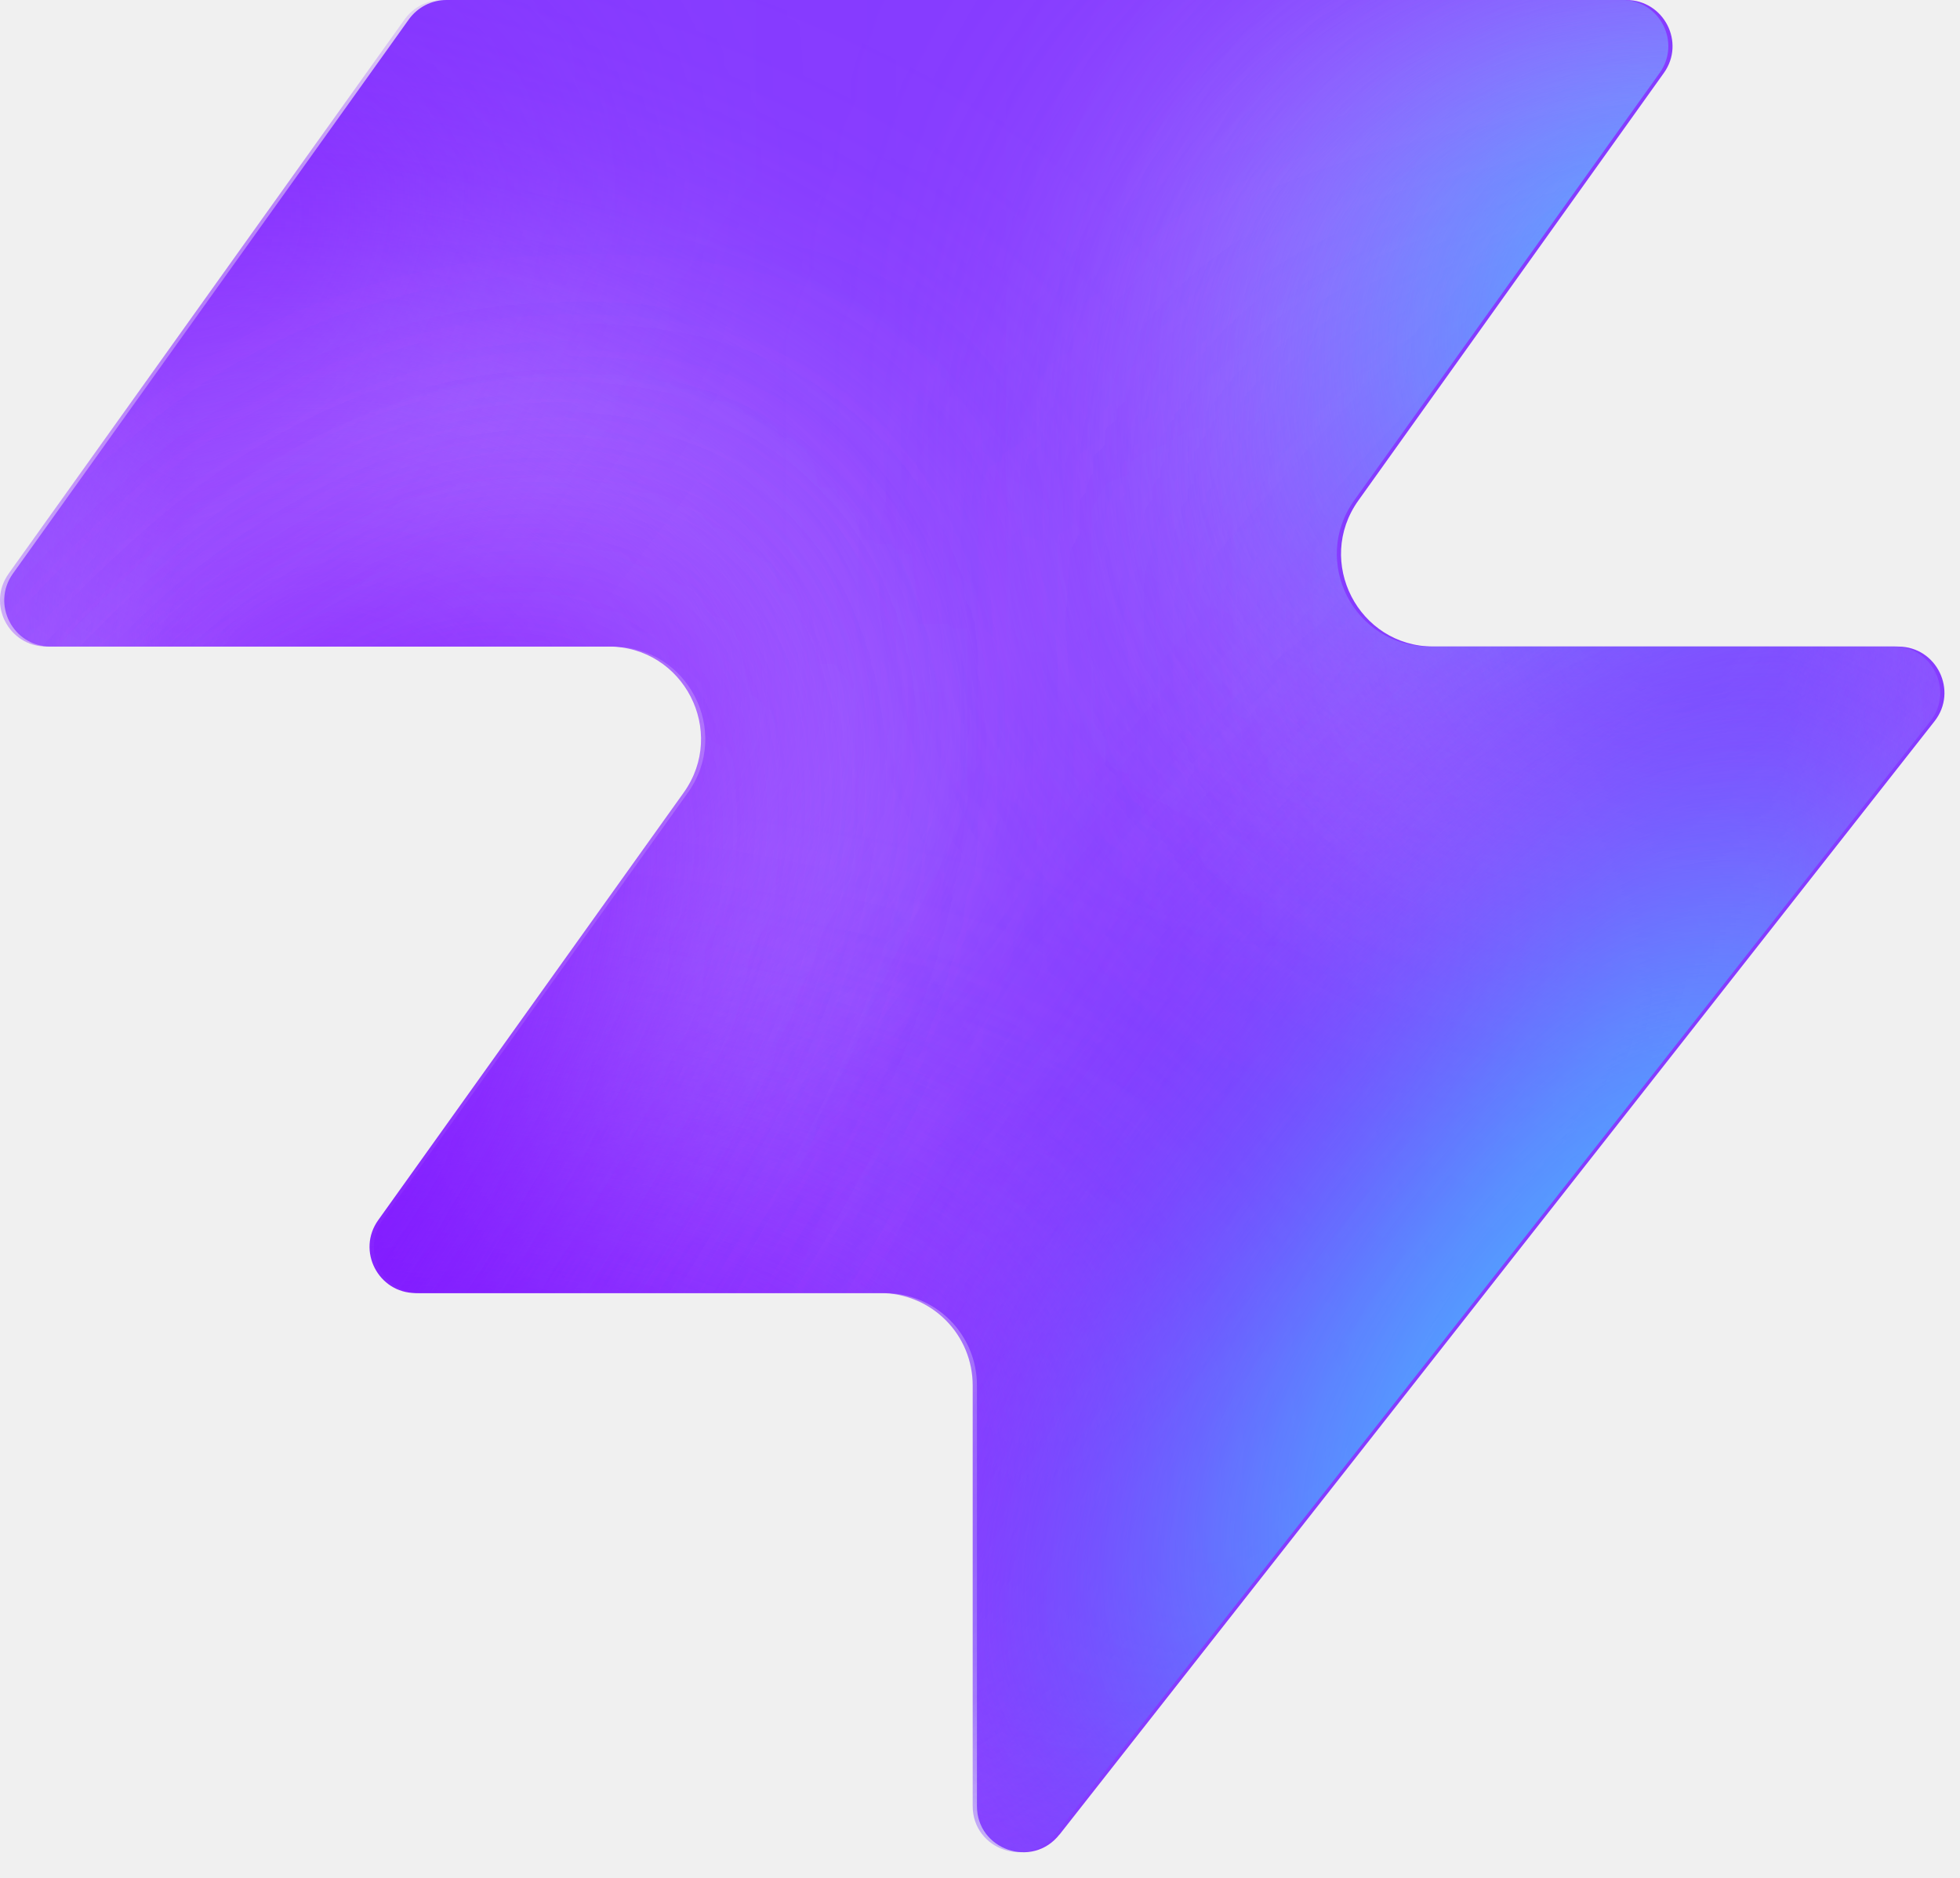
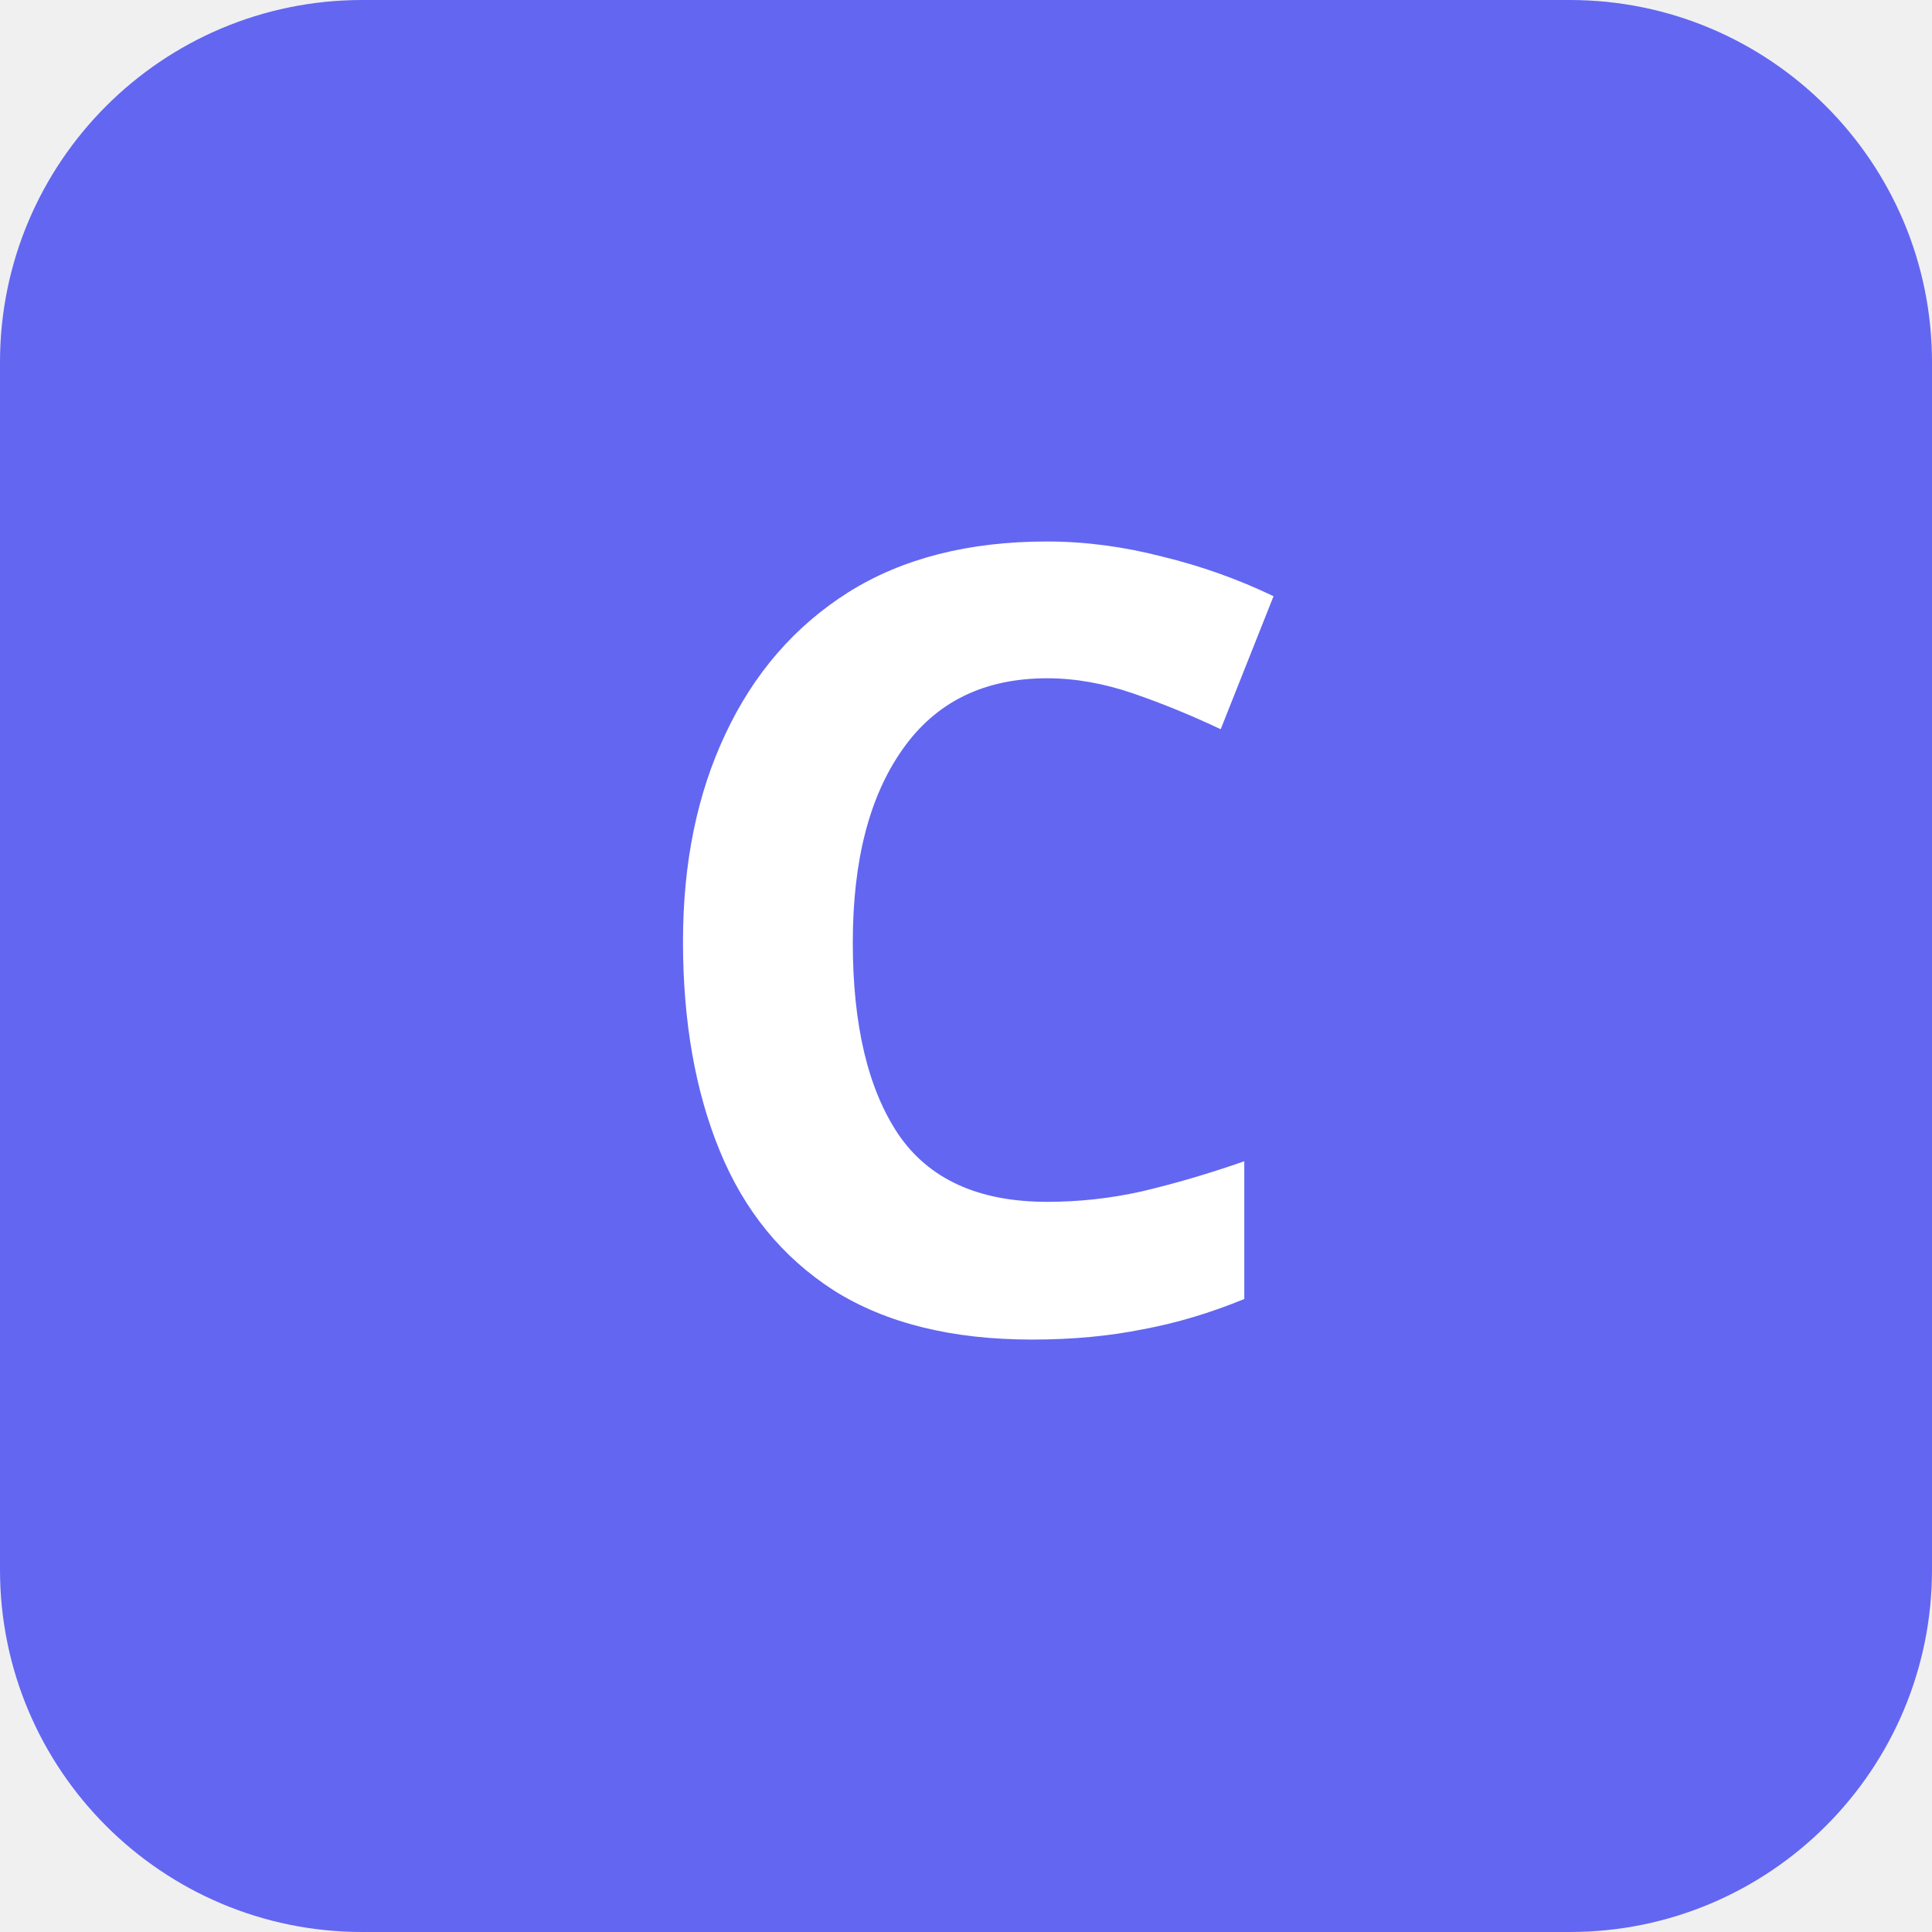
- <svg xmlns="http://www.w3.org/2000/svg" width="48" height="46" fill="none" viewBox="0 0 48 46">
-   <path fill="#863bff" d="M25.946 44.938c-.664.845-2.021.375-2.021-.698V33.937a2.26 2.26 0 0 0-2.262-2.262H10.287c-.92 0-1.456-1.04-.92-1.788l7.48-10.471c1.07-1.497 0-3.578-1.842-3.578H1.237c-.92 0-1.456-1.04-.92-1.788L10.013.474c.214-.297.556-.474.92-.474h28.894c.92 0 1.456 1.04.92 1.788l-7.48 10.471c-1.07 1.498 0 3.579 1.842 3.579h11.377c.943 0 1.473 1.088.89 1.83L25.947 44.94z" style="fill:#863bff;fill:color(display-p3 .525 .23 1);fill-opacity:1" />
-   <mask id="a" width="48" height="46" x="0" y="0" maskUnits="userSpaceOnUse" style="mask-type:alpha">
-     <path fill="#000" d="M25.842 44.938c-.664.844-2.021.375-2.021-.698V33.937a2.26 2.26 0 0 0-2.262-2.262H10.183c-.92 0-1.456-1.04-.92-1.788l7.48-10.471c1.07-1.498 0-3.579-1.842-3.579H1.133c-.92 0-1.456-1.04-.92-1.787L9.91.473c.214-.297.556-.474.92-.474h28.894c.92 0 1.456 1.04.92 1.788l-7.48 10.471c-1.07 1.498 0 3.578 1.842 3.578h11.377c.943 0 1.473 1.088.89 1.832L25.843 44.94z" style="fill:#000;fill-opacity:1" />
-   </mask>
-   <g mask="url(#a)">
-     <g filter="url(#b)">
-       <ellipse cx="5.508" cy="14.704" fill="#ede6ff" rx="5.508" ry="14.704" style="fill:#ede6ff;fill:color(display-p3 .927 .903 1);fill-opacity:1" transform="matrix(.00324 1 1 -.00324 -4.47 31.516)" />
-     </g>
-     <g filter="url(#c)">
-       <ellipse cx="10.399" cy="29.851" fill="#ede6ff" rx="10.399" ry="29.851" style="fill:#ede6ff;fill:color(display-p3 .927 .903 1);fill-opacity:1" transform="matrix(.00324 1 1 -.00324 -39.328 7.883)" />
-     </g>
-     <g filter="url(#d)">
-       <ellipse cx="5.508" cy="30.487" fill="#7e14ff" rx="5.508" ry="30.487" style="fill:#7e14ff;fill:color(display-p3 .492 .077 1);fill-opacity:1" transform="rotate(89.814 -25.913 -14.639)scale(1 -1)" />
-     </g>
-     <g filter="url(#e)">
-       <ellipse cx="5.508" cy="30.599" fill="#7e14ff" rx="5.508" ry="30.599" style="fill:#7e14ff;fill:color(display-p3 .492 .077 1);fill-opacity:1" transform="rotate(89.814 -32.644 -3.334)scale(1 -1)" />
-     </g>
-     <g filter="url(#f)">
-       <ellipse cx="5.508" cy="30.599" fill="#7e14ff" rx="5.508" ry="30.599" style="fill:#7e14ff;fill:color(display-p3 .492 .077 1);fill-opacity:1" transform="matrix(.00324 1 1 -.00324 -34.34 30.47)" />
-     </g>
-     <g filter="url(#g)">
-       <ellipse cx="14.072" cy="22.078" fill="#ede6ff" rx="14.072" ry="22.078" style="fill:#ede6ff;fill:color(display-p3 .927 .903 1);fill-opacity:1" transform="rotate(93.35 24.506 48.493)scale(-1 1)" />
-     </g>
-     <g filter="url(#h)">
-       <ellipse cx="3.47" cy="21.501" fill="#7e14ff" rx="3.47" ry="21.501" style="fill:#7e14ff;fill:color(display-p3 .492 .077 1);fill-opacity:1" transform="rotate(89.009 28.708 47.59)scale(-1 1)" />
-     </g>
-     <g filter="url(#i)">
-       <ellipse cx="3.47" cy="21.501" fill="#7e14ff" rx="3.47" ry="21.501" style="fill:#7e14ff;fill:color(display-p3 .492 .077 1);fill-opacity:1" transform="rotate(89.009 28.708 47.59)scale(-1 1)" />
-     </g>
-     <g filter="url(#j)">
-       <ellipse cx=".387" cy="8.972" fill="#7e14ff" rx="4.407" ry="29.108" style="fill:#7e14ff;fill:color(display-p3 .492 .077 1);fill-opacity:1" transform="rotate(39.51 .387 8.972)" />
-     </g>
-     <g filter="url(#k)">
-       <ellipse cx="47.523" cy="-6.092" fill="#7e14ff" rx="4.407" ry="29.108" style="fill:#7e14ff;fill:color(display-p3 .492 .077 1);fill-opacity:1" transform="rotate(37.892 47.523 -6.092)" />
-     </g>
-     <g filter="url(#l)">
-       <ellipse cx="41.412" cy="6.333" fill="#47bfff" rx="5.971" ry="9.665" style="fill:#47bfff;fill:color(display-p3 .28 .748 1);fill-opacity:1" transform="rotate(37.892 41.412 6.333)" />
-     </g>
-     <g filter="url(#m)">
-       <ellipse cx="-1.879" cy="38.332" fill="#7e14ff" rx="4.407" ry="29.108" style="fill:#7e14ff;fill:color(display-p3 .492 .077 1);fill-opacity:1" transform="rotate(37.892 -1.88 38.332)" />
-     </g>
-     <g filter="url(#n)">
-       <ellipse cx="-1.879" cy="38.332" fill="#7e14ff" rx="4.407" ry="29.108" style="fill:#7e14ff;fill:color(display-p3 .492 .077 1);fill-opacity:1" transform="rotate(37.892 -1.88 38.332)" />
-     </g>
-     <g filter="url(#o)">
-       <ellipse cx="35.651" cy="29.907" fill="#7e14ff" rx="4.407" ry="29.108" style="fill:#7e14ff;fill:color(display-p3 .492 .077 1);fill-opacity:1" transform="rotate(37.892 35.651 29.907)" />
-     </g>
-     <g filter="url(#p)">
-       <ellipse cx="38.418" cy="32.4" fill="#47bfff" rx="5.971" ry="15.297" style="fill:#47bfff;fill:color(display-p3 .28 .748 1);fill-opacity:1" transform="rotate(37.892 38.418 32.4)" />
-     </g>
-   </g>
-   <defs>
-     <filter id="b" width="60.045" height="41.654" x="-19.77" y="16.149" color-interpolation-filters="sRGB" filterUnits="userSpaceOnUse">
-       <feFlood flood-opacity="0" result="BackgroundImageFix" />
-       <feBlend in="SourceGraphic" in2="BackgroundImageFix" result="shape" />
-       <feGaussianBlur result="effect1_foregroundBlur_2002_17158" stdDeviation="7.659" />
-     </filter>
-     <filter id="c" width="90.34" height="51.437" x="-54.613" y="-7.533" color-interpolation-filters="sRGB" filterUnits="userSpaceOnUse">
-       <feFlood flood-opacity="0" result="BackgroundImageFix" />
-       <feBlend in="SourceGraphic" in2="BackgroundImageFix" result="shape" />
-       <feGaussianBlur result="effect1_foregroundBlur_2002_17158" stdDeviation="7.659" />
-     </filter>
-     <filter id="d" width="79.355" height="29.4" x="-49.64" y="2.03" color-interpolation-filters="sRGB" filterUnits="userSpaceOnUse">
-       <feFlood flood-opacity="0" result="BackgroundImageFix" />
-       <feBlend in="SourceGraphic" in2="BackgroundImageFix" result="shape" />
-       <feGaussianBlur result="effect1_foregroundBlur_2002_17158" stdDeviation="4.596" />
-     </filter>
-     <filter id="e" width="79.579" height="29.4" x="-45.045" y="20.029" color-interpolation-filters="sRGB" filterUnits="userSpaceOnUse">
-       <feFlood flood-opacity="0" result="BackgroundImageFix" />
-       <feBlend in="SourceGraphic" in2="BackgroundImageFix" result="shape" />
-       <feGaussianBlur result="effect1_foregroundBlur_2002_17158" stdDeviation="4.596" />
-     </filter>
-     <filter id="f" width="79.579" height="29.4" x="-43.513" y="21.178" color-interpolation-filters="sRGB" filterUnits="userSpaceOnUse">
-       <feFlood flood-opacity="0" result="BackgroundImageFix" />
-       <feBlend in="SourceGraphic" in2="BackgroundImageFix" result="shape" />
-       <feGaussianBlur result="effect1_foregroundBlur_2002_17158" stdDeviation="4.596" />
-     </filter>
-     <filter id="g" width="74.749" height="58.852" x="15.756" y="-17.901" color-interpolation-filters="sRGB" filterUnits="userSpaceOnUse">
-       <feFlood flood-opacity="0" result="BackgroundImageFix" />
-       <feBlend in="SourceGraphic" in2="BackgroundImageFix" result="shape" />
-       <feGaussianBlur result="effect1_foregroundBlur_2002_17158" stdDeviation="7.659" />
-     </filter>
-     <filter id="h" width="61.377" height="25.362" x="23.548" y="2.284" color-interpolation-filters="sRGB" filterUnits="userSpaceOnUse">
-       <feFlood flood-opacity="0" result="BackgroundImageFix" />
-       <feBlend in="SourceGraphic" in2="BackgroundImageFix" result="shape" />
-       <feGaussianBlur result="effect1_foregroundBlur_2002_17158" stdDeviation="4.596" />
-     </filter>
-     <filter id="i" width="61.377" height="25.362" x="23.548" y="2.284" color-interpolation-filters="sRGB" filterUnits="userSpaceOnUse">
-       <feFlood flood-opacity="0" result="BackgroundImageFix" />
-       <feBlend in="SourceGraphic" in2="BackgroundImageFix" result="shape" />
-       <feGaussianBlur result="effect1_foregroundBlur_2002_17158" stdDeviation="4.596" />
-     </filter>
-     <filter id="j" width="56.045" height="63.649" x="-27.636" y="-22.853" color-interpolation-filters="sRGB" filterUnits="userSpaceOnUse">
-       <feFlood flood-opacity="0" result="BackgroundImageFix" />
-       <feBlend in="SourceGraphic" in2="BackgroundImageFix" result="shape" />
-       <feGaussianBlur result="effect1_foregroundBlur_2002_17158" stdDeviation="4.596" />
-     </filter>
-     <filter id="k" width="54.814" height="64.646" x="20.116" y="-38.415" color-interpolation-filters="sRGB" filterUnits="userSpaceOnUse">
-       <feFlood flood-opacity="0" result="BackgroundImageFix" />
-       <feBlend in="SourceGraphic" in2="BackgroundImageFix" result="shape" />
-       <feGaussianBlur result="effect1_foregroundBlur_2002_17158" stdDeviation="4.596" />
-     </filter>
-     <filter id="l" width="33.541" height="35.313" x="24.641" y="-11.323" color-interpolation-filters="sRGB" filterUnits="userSpaceOnUse">
-       <feFlood flood-opacity="0" result="BackgroundImageFix" />
-       <feBlend in="SourceGraphic" in2="BackgroundImageFix" result="shape" />
-       <feGaussianBlur result="effect1_foregroundBlur_2002_17158" stdDeviation="4.596" />
-     </filter>
-     <filter id="m" width="54.814" height="64.646" x="-29.286" y="6.009" color-interpolation-filters="sRGB" filterUnits="userSpaceOnUse">
-       <feFlood flood-opacity="0" result="BackgroundImageFix" />
-       <feBlend in="SourceGraphic" in2="BackgroundImageFix" result="shape" />
-       <feGaussianBlur result="effect1_foregroundBlur_2002_17158" stdDeviation="4.596" />
-     </filter>
-     <filter id="n" width="54.814" height="64.646" x="-29.286" y="6.009" color-interpolation-filters="sRGB" filterUnits="userSpaceOnUse">
-       <feFlood flood-opacity="0" result="BackgroundImageFix" />
-       <feBlend in="SourceGraphic" in2="BackgroundImageFix" result="shape" />
-       <feGaussianBlur result="effect1_foregroundBlur_2002_17158" stdDeviation="4.596" />
-     </filter>
-     <filter id="o" width="54.814" height="64.646" x="8.244" y="-2.416" color-interpolation-filters="sRGB" filterUnits="userSpaceOnUse">
-       <feFlood flood-opacity="0" result="BackgroundImageFix" />
-       <feBlend in="SourceGraphic" in2="BackgroundImageFix" result="shape" />
-       <feGaussianBlur result="effect1_foregroundBlur_2002_17158" stdDeviation="4.596" />
-     </filter>
-     <filter id="p" width="39.409" height="43.623" x="18.713" y="10.588" color-interpolation-filters="sRGB" filterUnits="userSpaceOnUse">
-       <feFlood flood-opacity="0" result="BackgroundImageFix" />
-       <feBlend in="SourceGraphic" in2="BackgroundImageFix" result="shape" />
-       <feGaussianBlur result="effect1_foregroundBlur_2002_17158" stdDeviation="4.596" />
-     </filter>
-   </defs>
+ <svg xmlns="http://www.w3.org/2000/svg" viewBox="0 0 32 32">
+   <rect width="32" height="32" rx="6" fill="#6366f1" />
+   <text x="16" y="22" text-anchor="middle" font-family="system-ui, sans-serif" font-size="18" font-weight="700" fill="#fff">C</text>
</svg>
